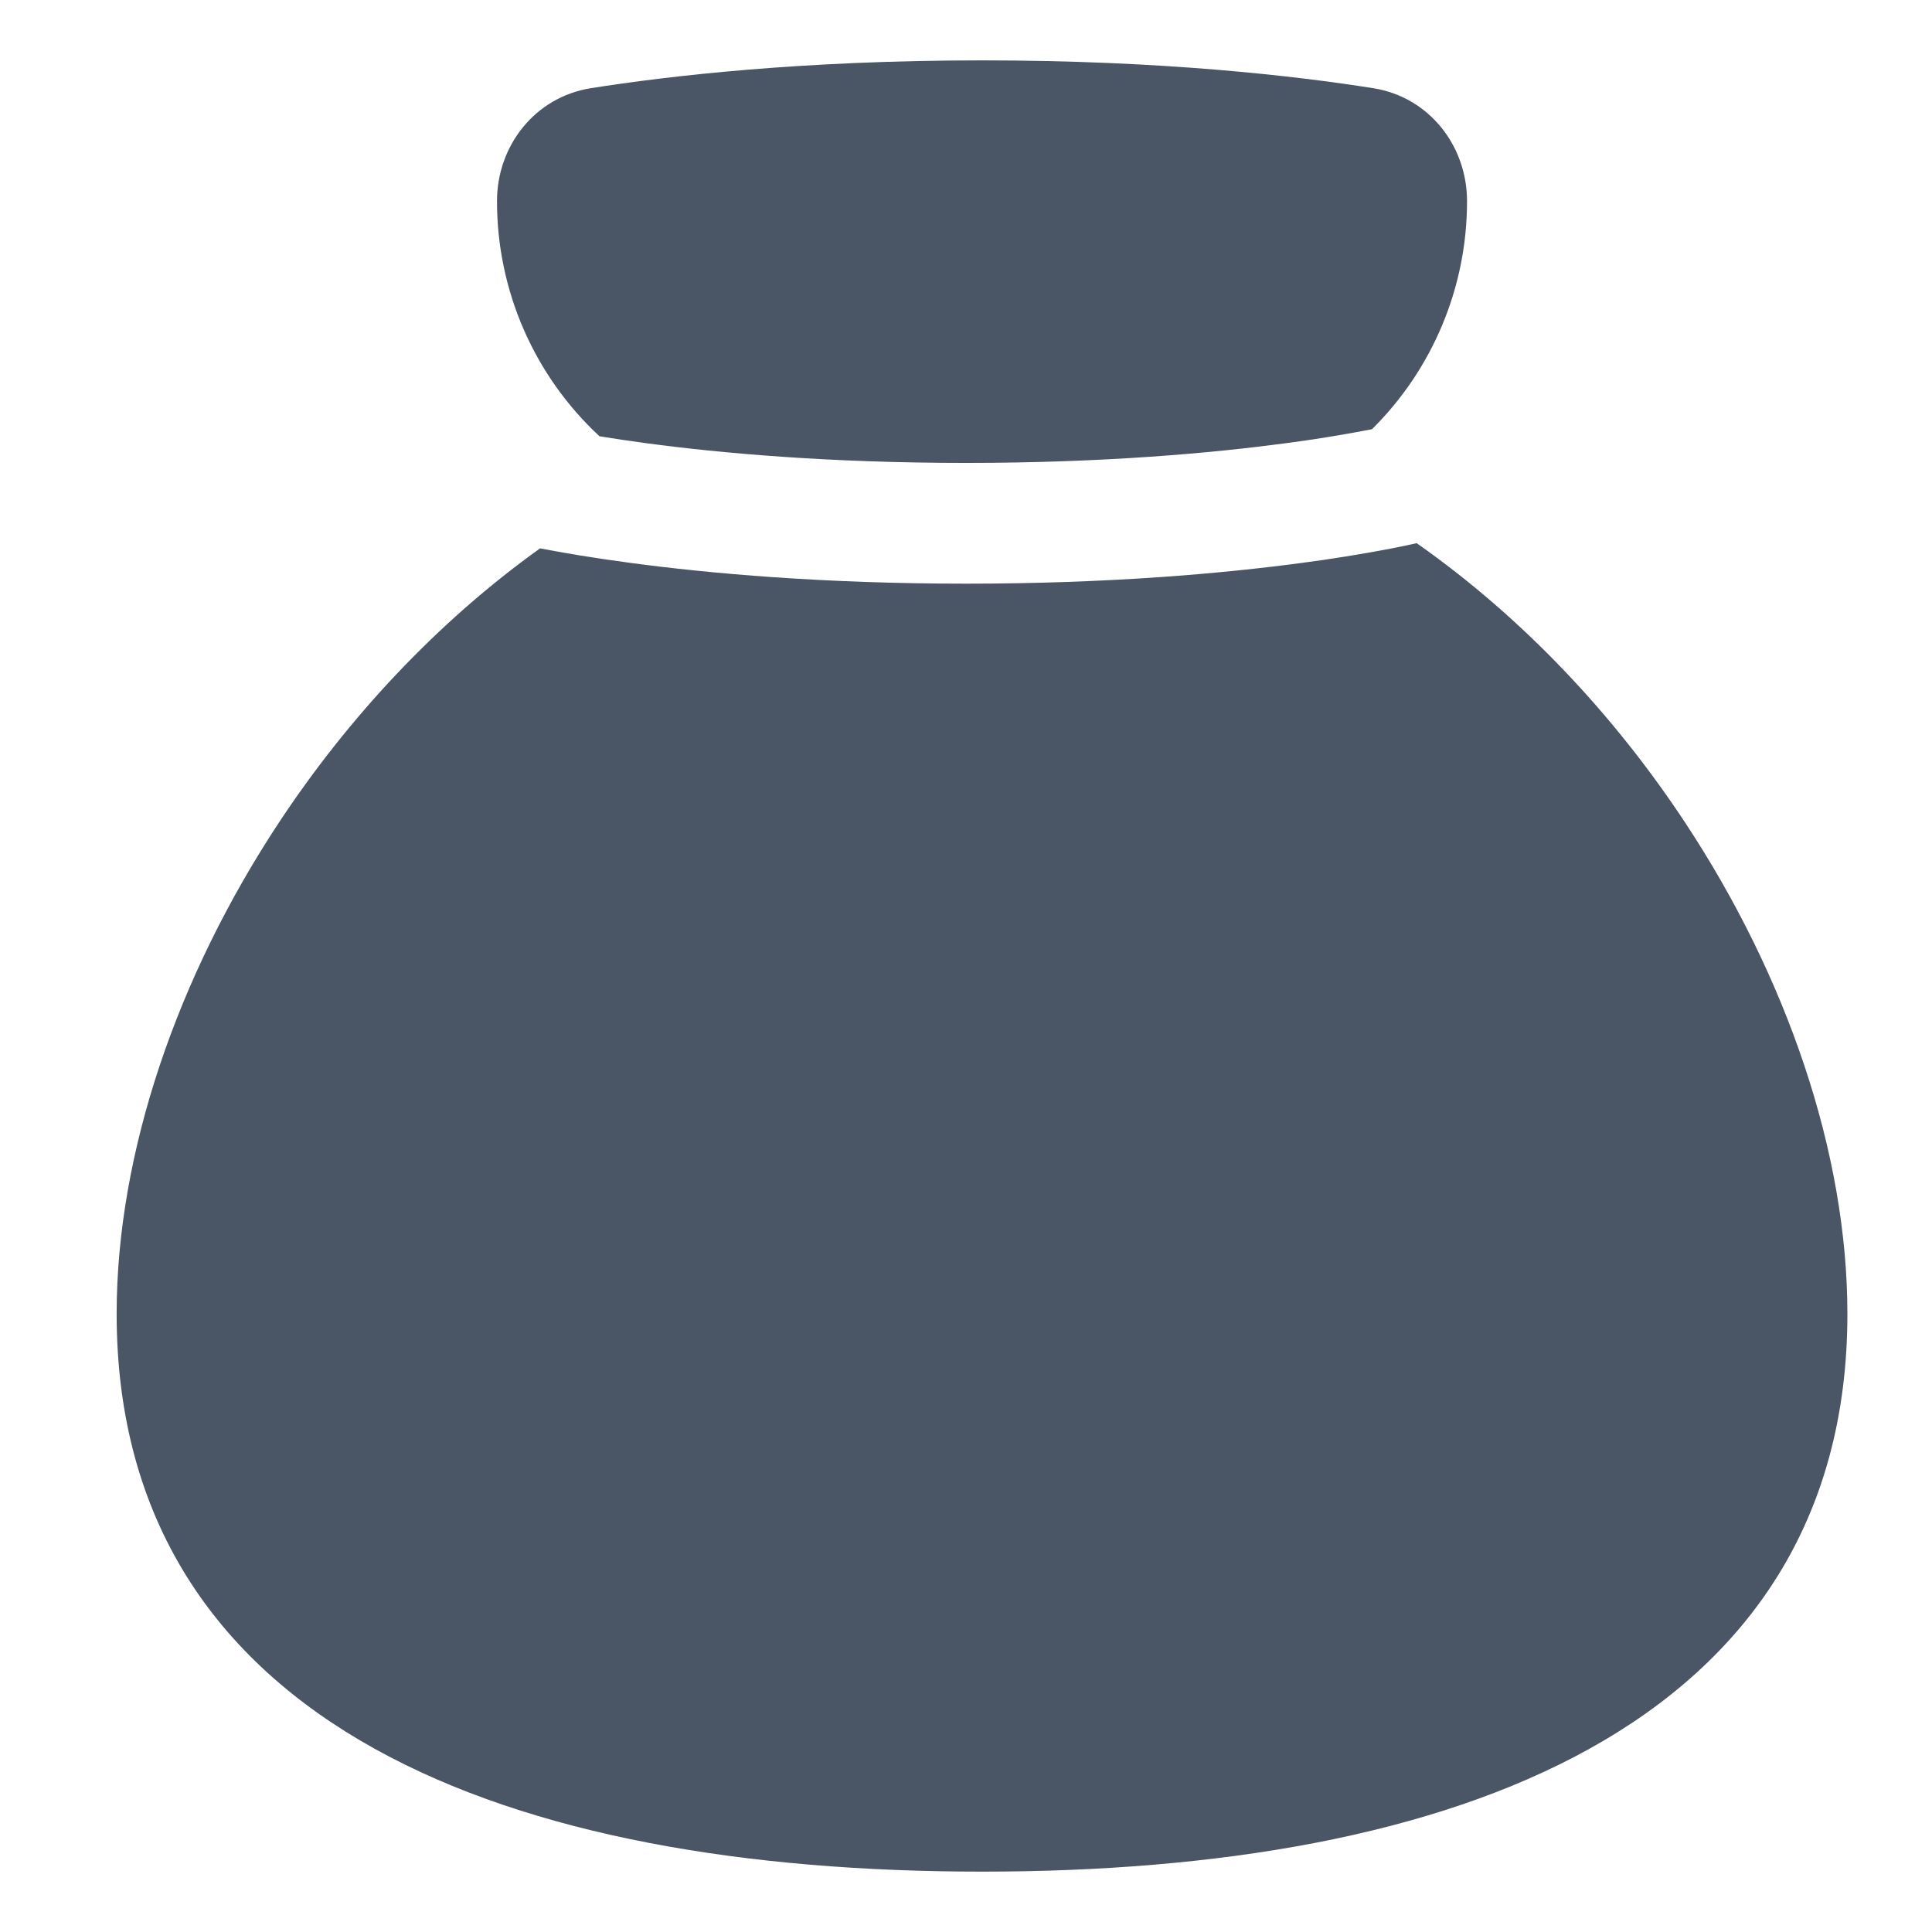
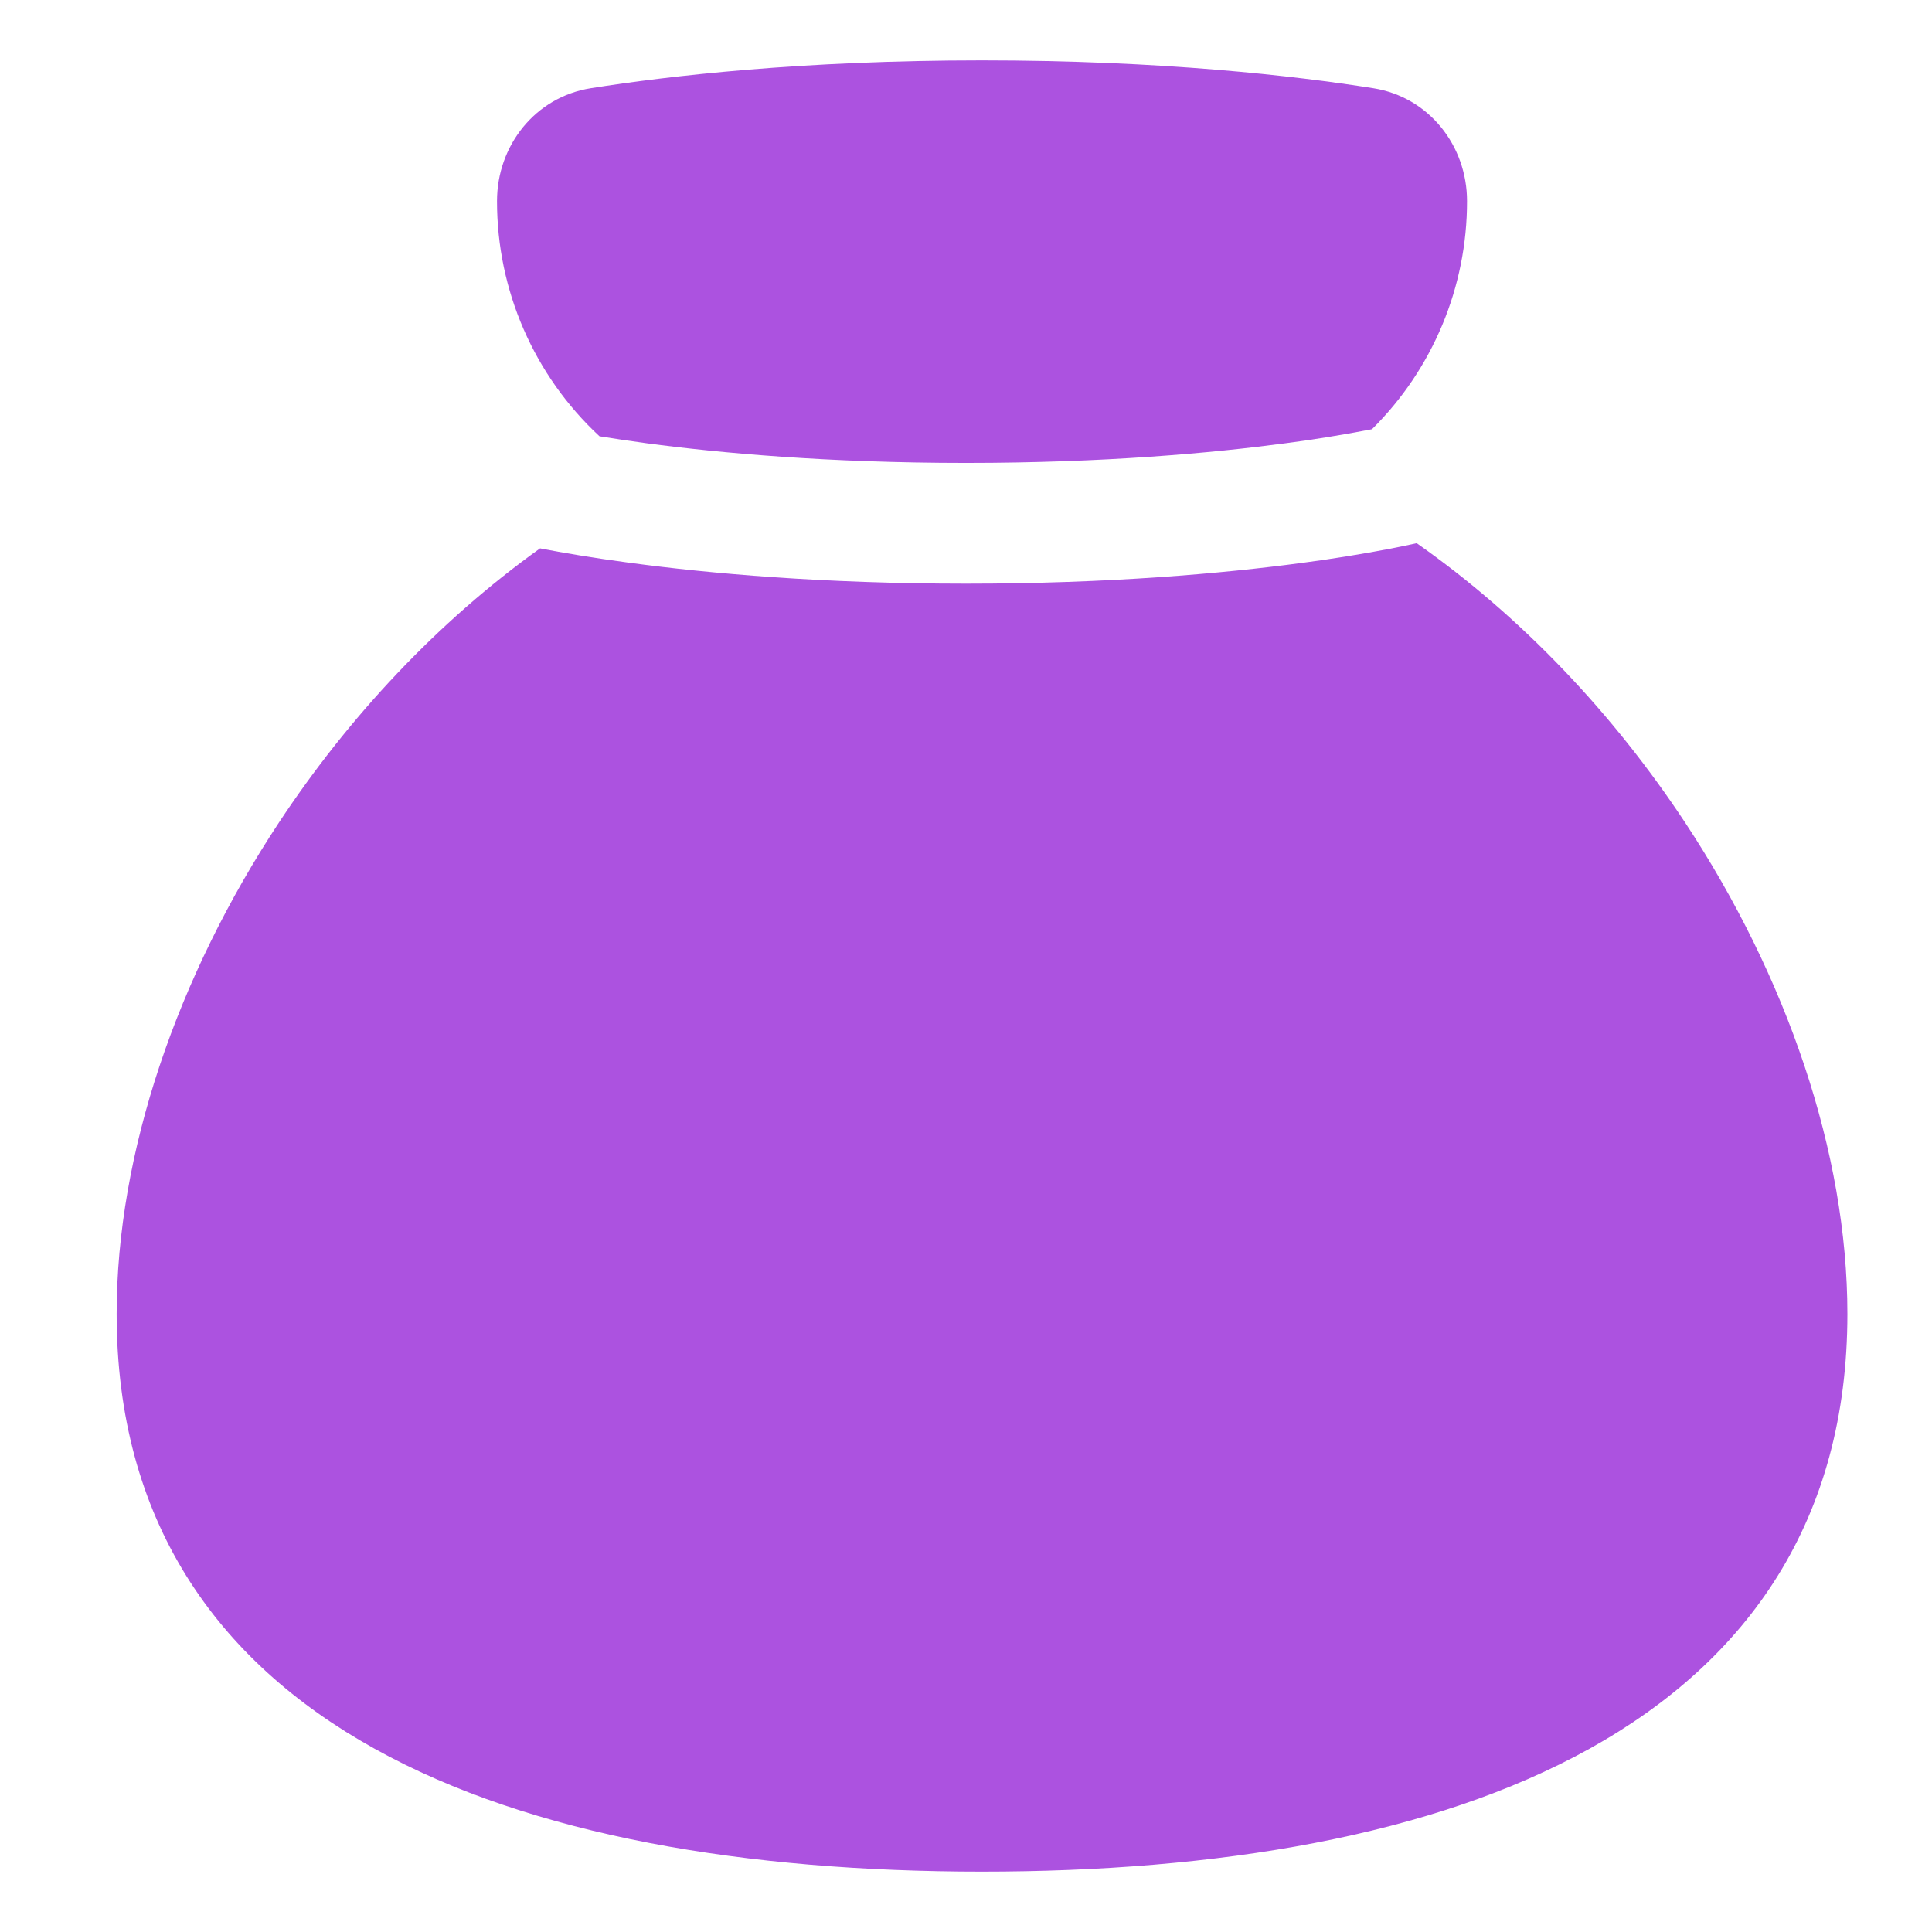
- <svg xmlns="http://www.w3.org/2000/svg" aria-hidden="true" role="img" width="64" height="64" viewBox="0 0 48 48" style="color: rgb(74, 85, 101);">
+ <svg xmlns="http://www.w3.org/2000/svg" aria-hidden="true" role="img" width="64" height="64" viewBox="0 0 48 48" style="color: #ac52e0;">
  <path fill="currentColor" d="M14.681 2.191c1.933-.306 5.25-.691 9.717-.691s7.785.385 9.718.691c1.392.22 2.332 1.434 2.332 2.805a7.96 7.96 0 0 1-2.362 5.668l-.105.02a35 35 0 0 1-2.054.33c-1.814.242-4.498.487-7.926.487s-6.113-.245-7.927-.487q-.67-.091-1.18-.175a7.96 7.96 0 0 1-2.546-5.843c0-1.371.94-2.584 2.333-2.805M13.42 13.624l.03.006c.512.099 1.26.228 2.227.357c1.936.259 4.752.514 8.324.514s6.387-.255 8.323-.513a39 39 0 0 0 2.227-.358a22 22 0 0 0 .646-.135c2.633 1.848 4.905 4.268 6.667 6.938c2.529 3.83 4.034 8.21 4.034 12.21c0 5.117-2.465 8.615-6.408 10.804c-3.908 2.17-9.256 3.053-15.092 3.053c-5.835 0-11.184-.883-15.091-3.053c-3.944-2.189-6.409-5.687-6.409-10.804c0-4 1.506-8.38 4.034-12.21c1.723-2.608 3.93-4.979 6.487-6.81" />
</svg>
